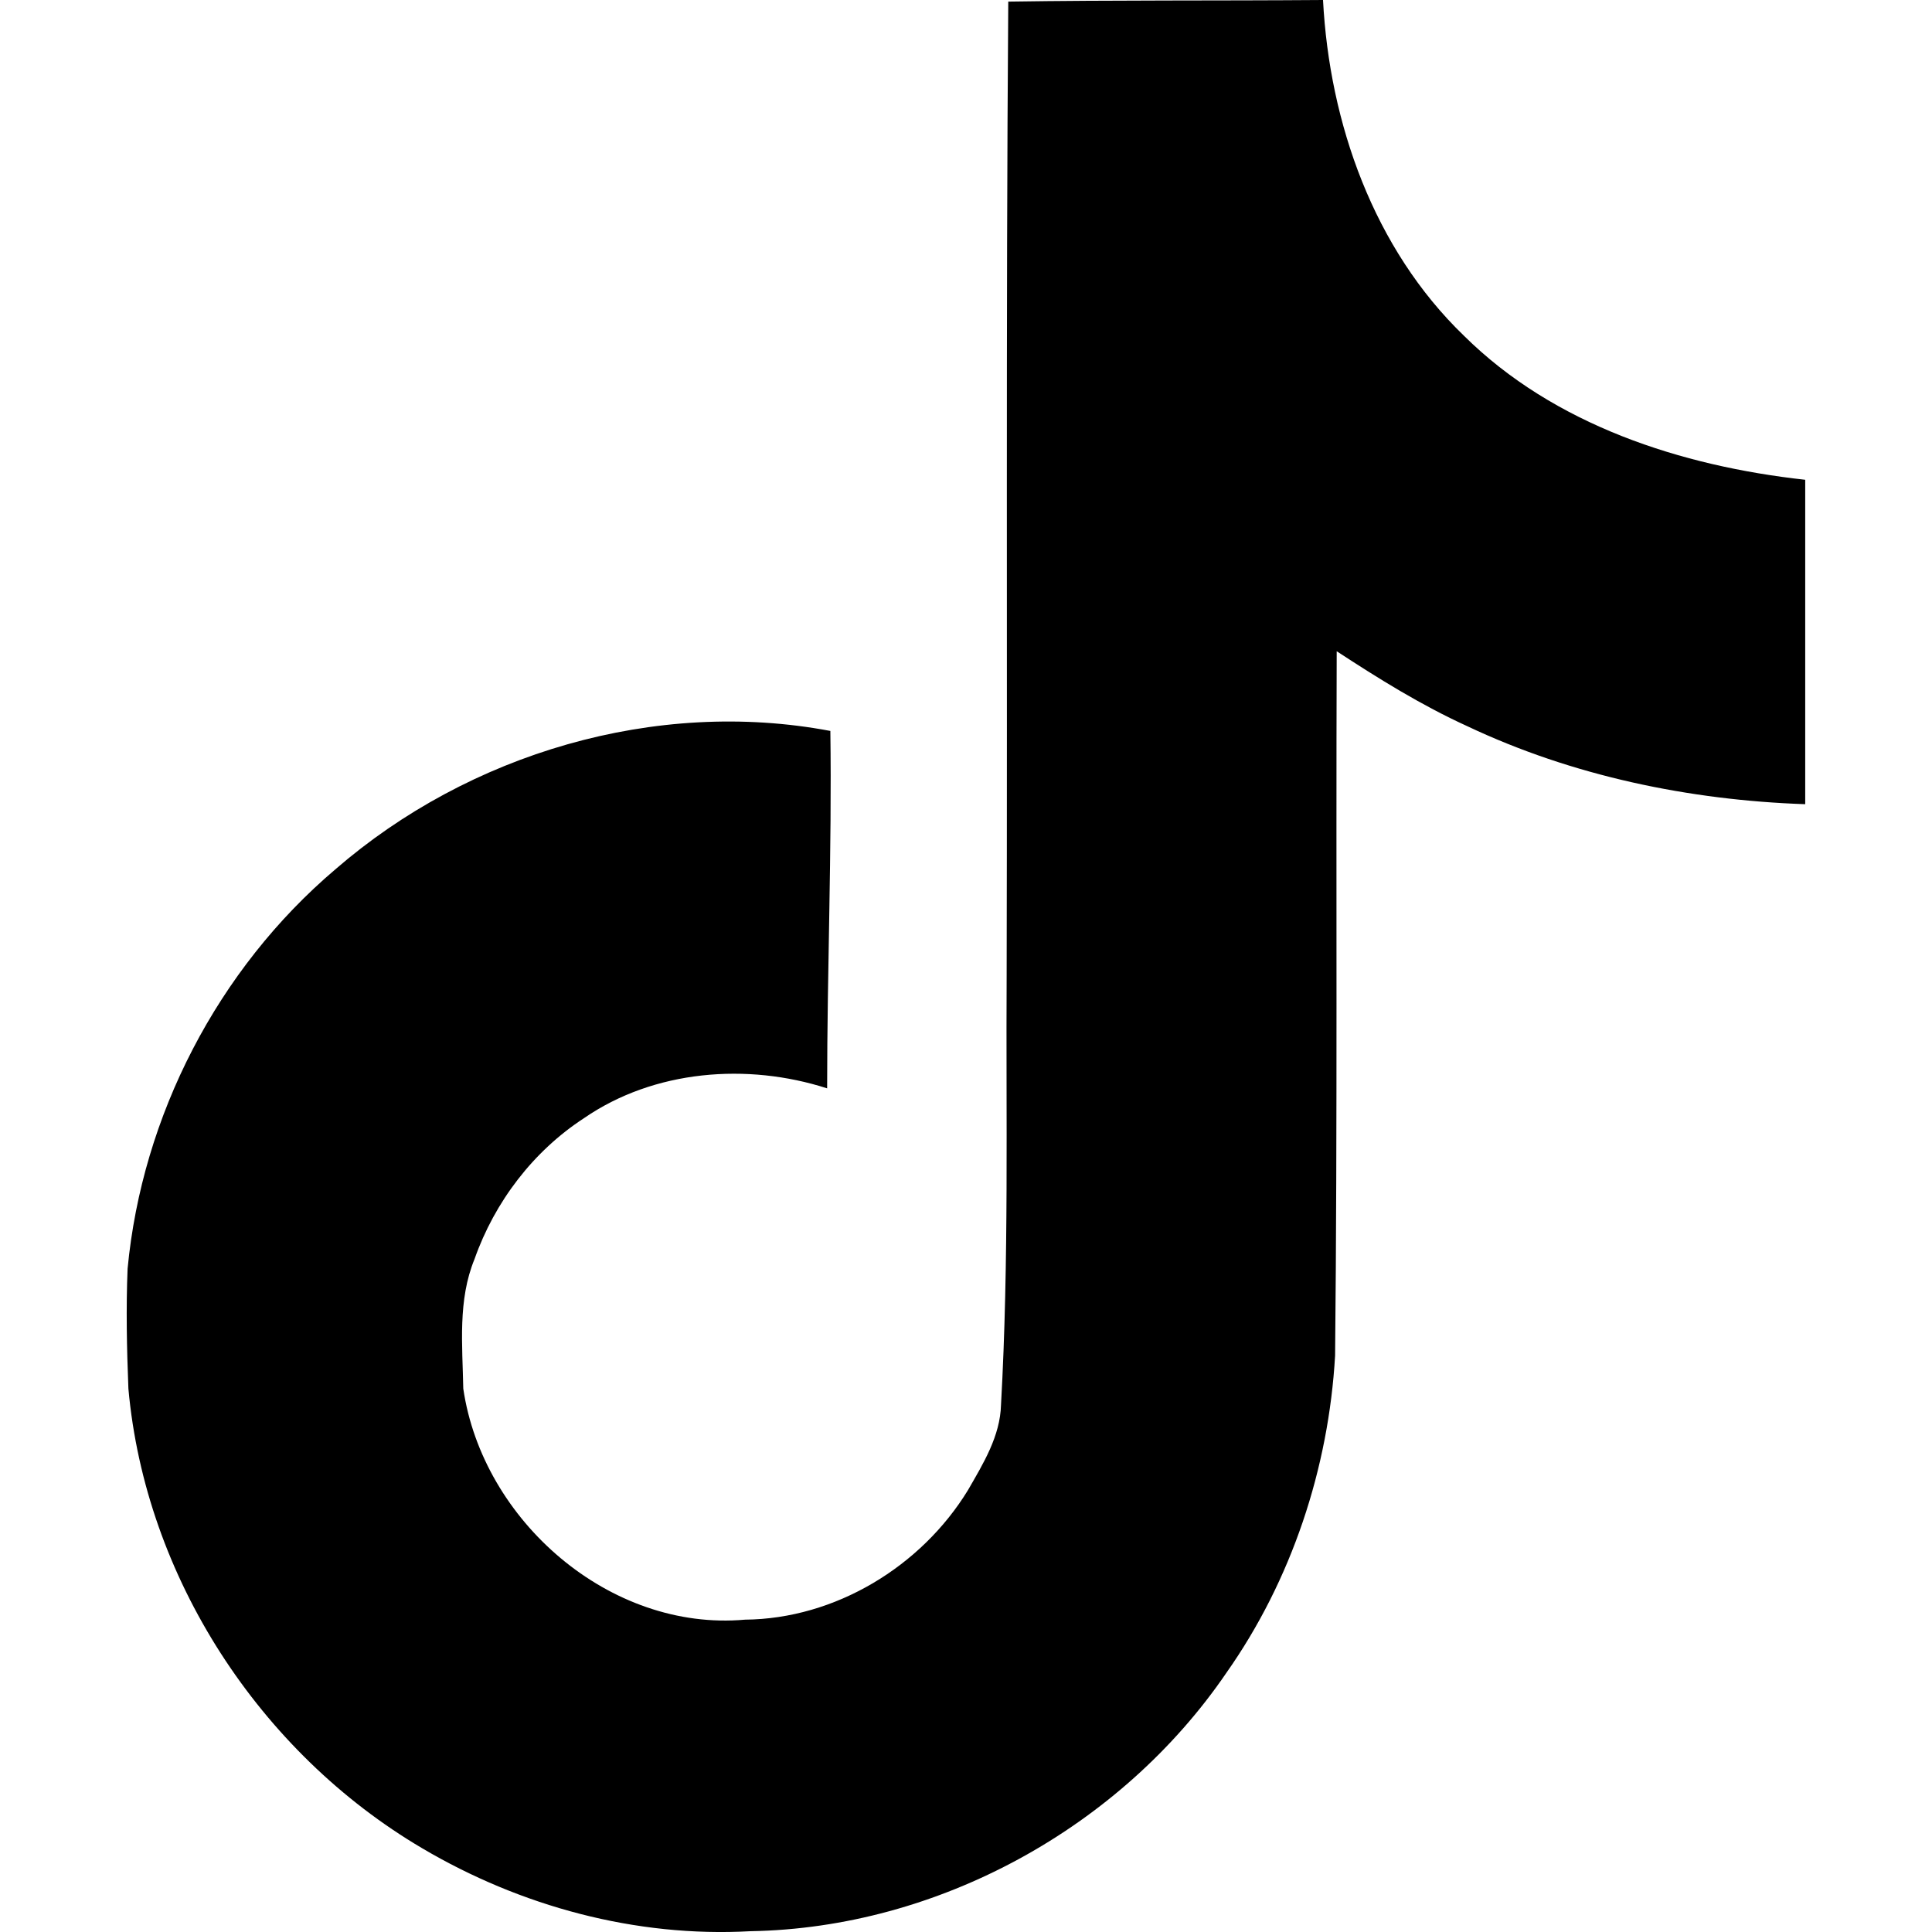
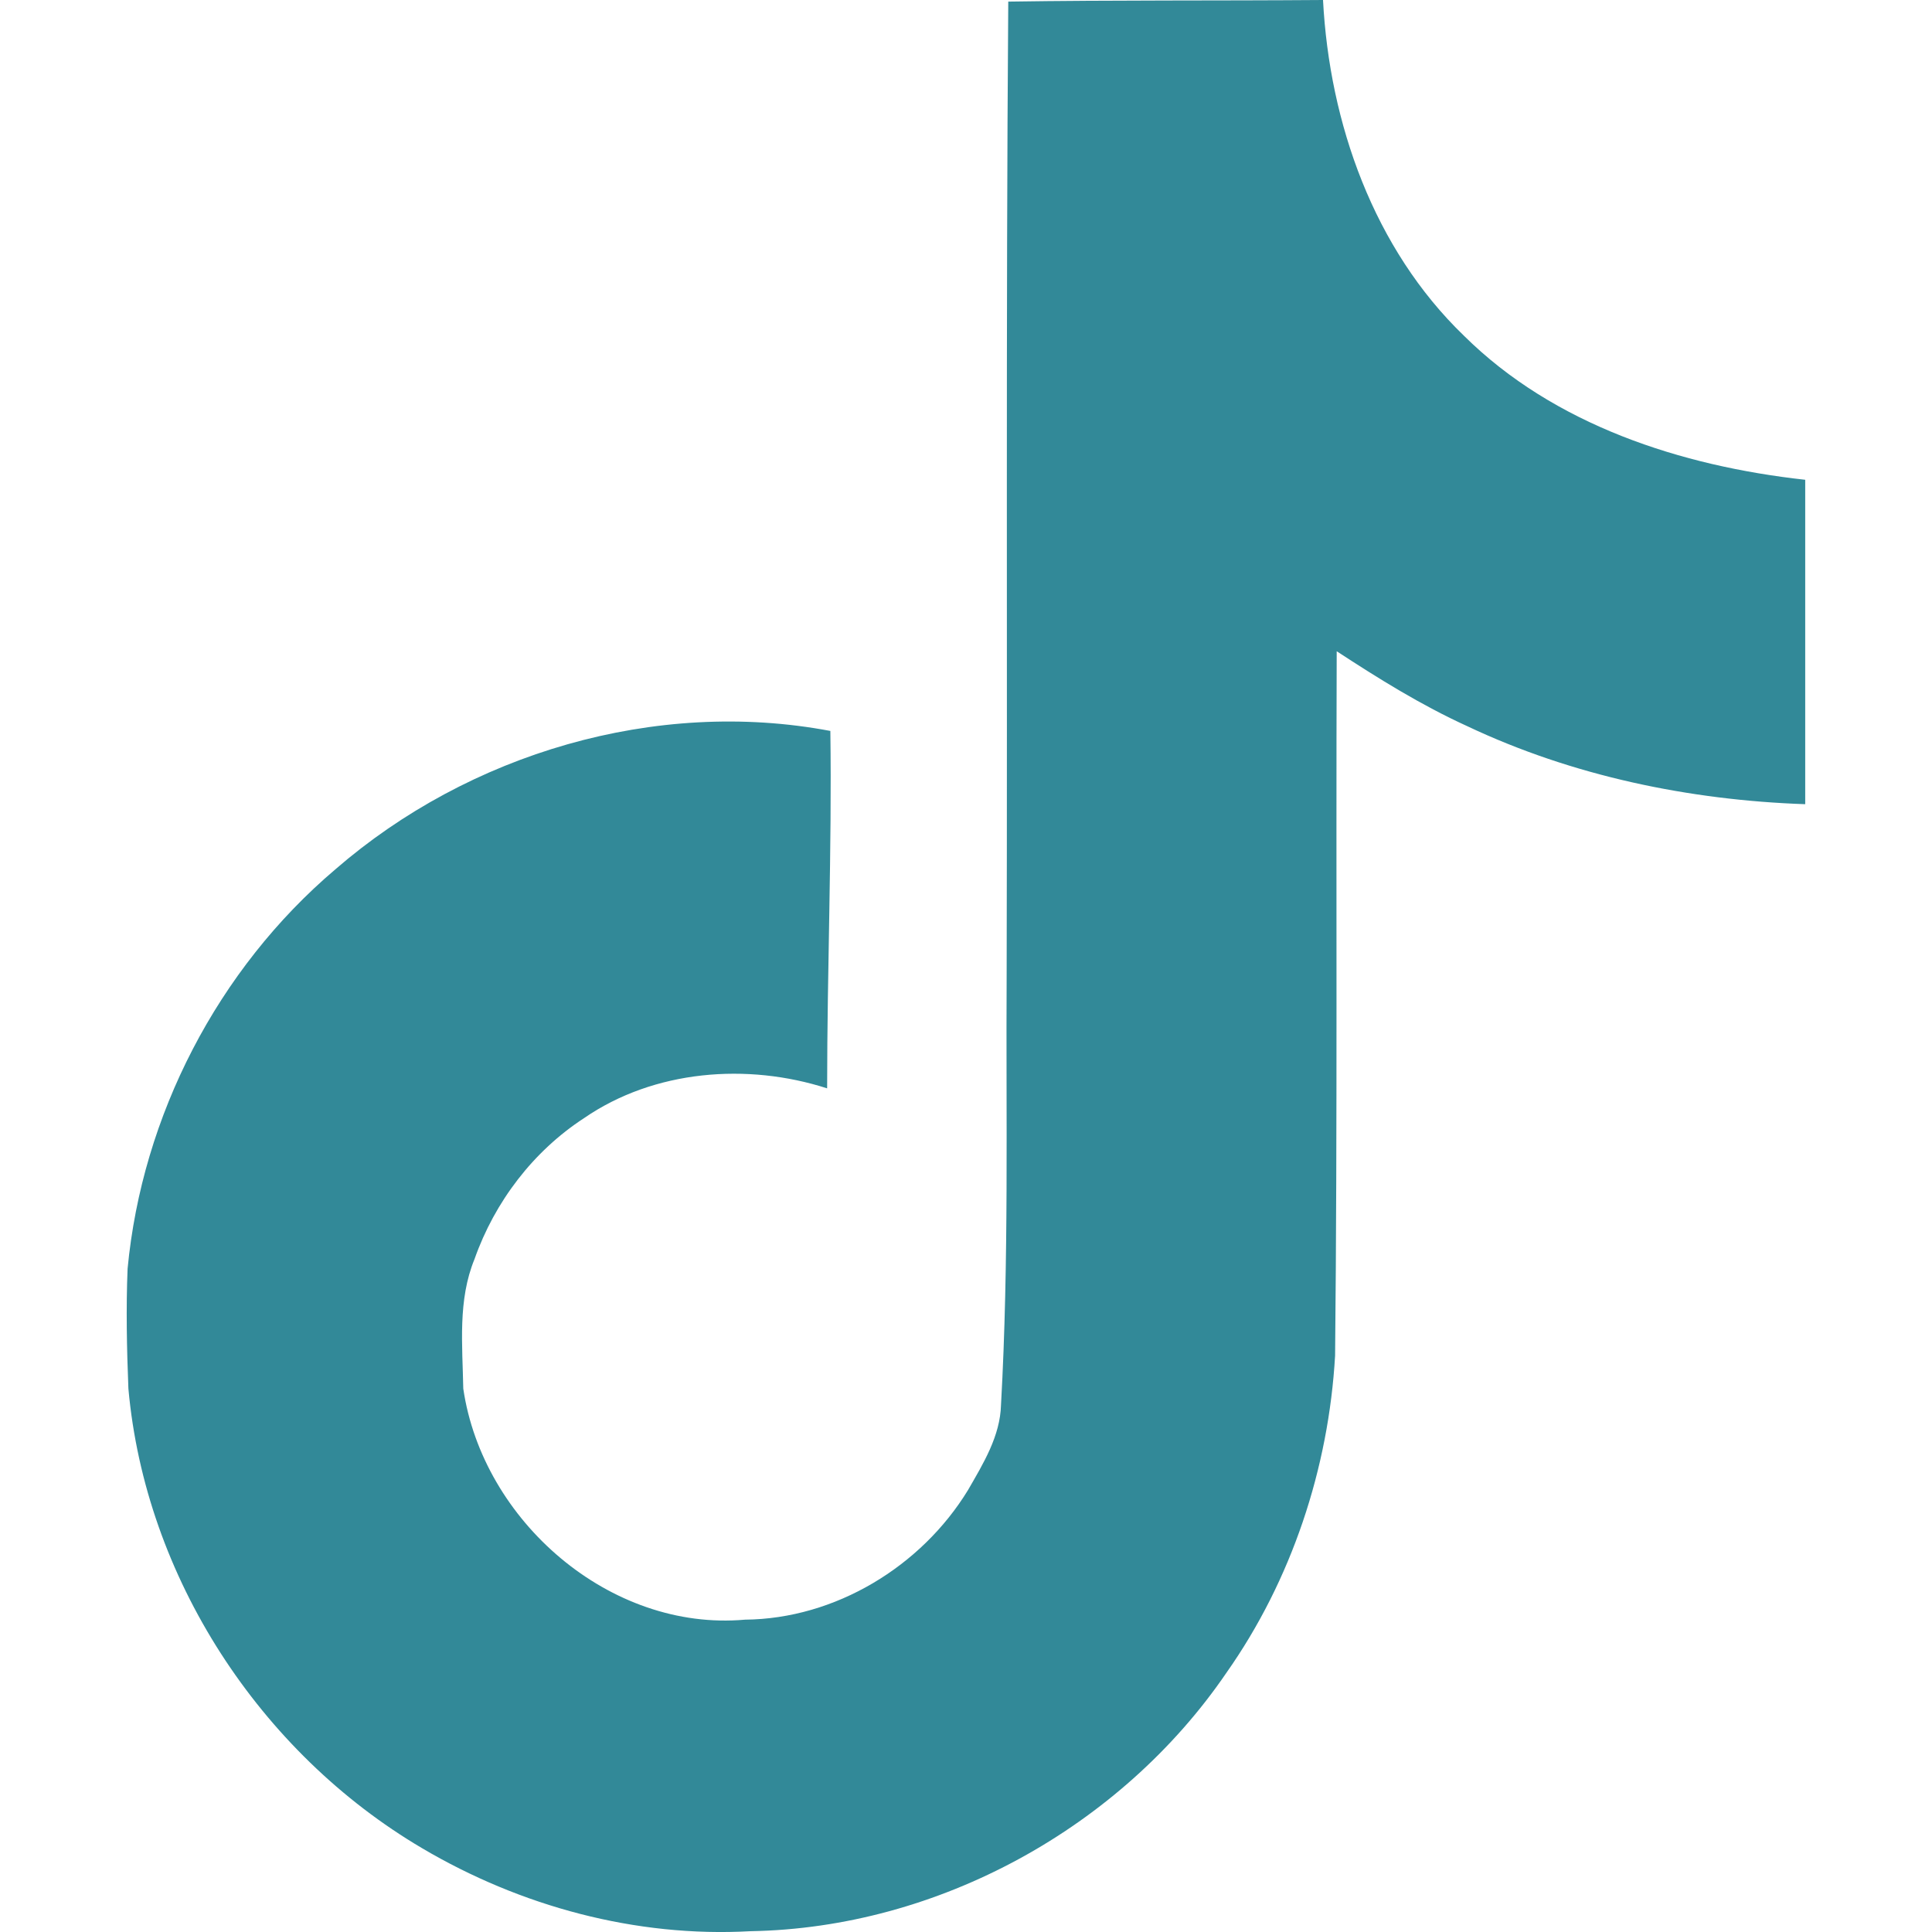
<svg xmlns="http://www.w3.org/2000/svg" role="img" viewBox="0 0 24 24">
-   <path d="M12.525.02c1.31-.02 2.61-.01 3.91-.02.08 1.53.63 3.09 1.75 4.17 1.12 1.11 2.7 1.62 4.24 1.79v4.03c-1.44-.05-2.89-.35-4.2-.97-.57-.26-1.1-.59-1.62-.93-.01 2.92.01 5.84-.02 8.75-.08 1.4-.54 2.79-1.35 3.94-1.31 1.92-3.58 3.17-5.91 3.21-1.43.08-2.86-.31-4.08-1.03-2.02-1.19-3.44-3.37-3.65-5.71-.02-.5-.03-1-.01-1.49.18-1.9 1.12-3.72 2.58-4.96 1.66-1.44 3.98-2.13 6.15-1.72.02 1.48-.04 2.96-.04 4.44-.99-.32-2.15-.23-3.02.37-.63.41-1.11 1.04-1.36 1.75-.21.51-.15 1.07-.14 1.61.24 1.64 1.82 3.02 3.5 2.87 1.12-.01 2.19-.66 2.77-1.61.19-.33.4-.67.41-1.06.1-1.79.06-3.57.07-5.36.01-4.03-.01-8.05.02-12.07z" />
+   <path fill="#328998" d="M12.525.02c1.31-.02 2.61-.01 3.91-.02.08 1.53.63 3.09 1.75 4.17 1.12 1.11 2.7 1.62 4.24 1.79v4.03c-1.44-.05-2.89-.35-4.2-.97-.57-.26-1.1-.59-1.62-.93-.01 2.92.01 5.84-.02 8.75-.08 1.4-.54 2.79-1.35 3.94-1.31 1.92-3.58 3.17-5.91 3.21-1.43.08-2.86-.31-4.08-1.03-2.02-1.19-3.44-3.37-3.65-5.71-.02-.5-.03-1-.01-1.49.18-1.9 1.12-3.72 2.58-4.96 1.66-1.44 3.98-2.13 6.15-1.72.02 1.48-.04 2.96-.04 4.44-.99-.32-2.15-.23-3.02.37-.63.41-1.11 1.04-1.36 1.75-.21.51-.15 1.07-.14 1.61.24 1.64 1.82 3.02 3.5 2.87 1.12-.01 2.19-.66 2.77-1.61.19-.33.4-.67.41-1.06.1-1.79.06-3.57.07-5.36.01-4.03-.01-8.05.02-12.07z" />
</svg>
